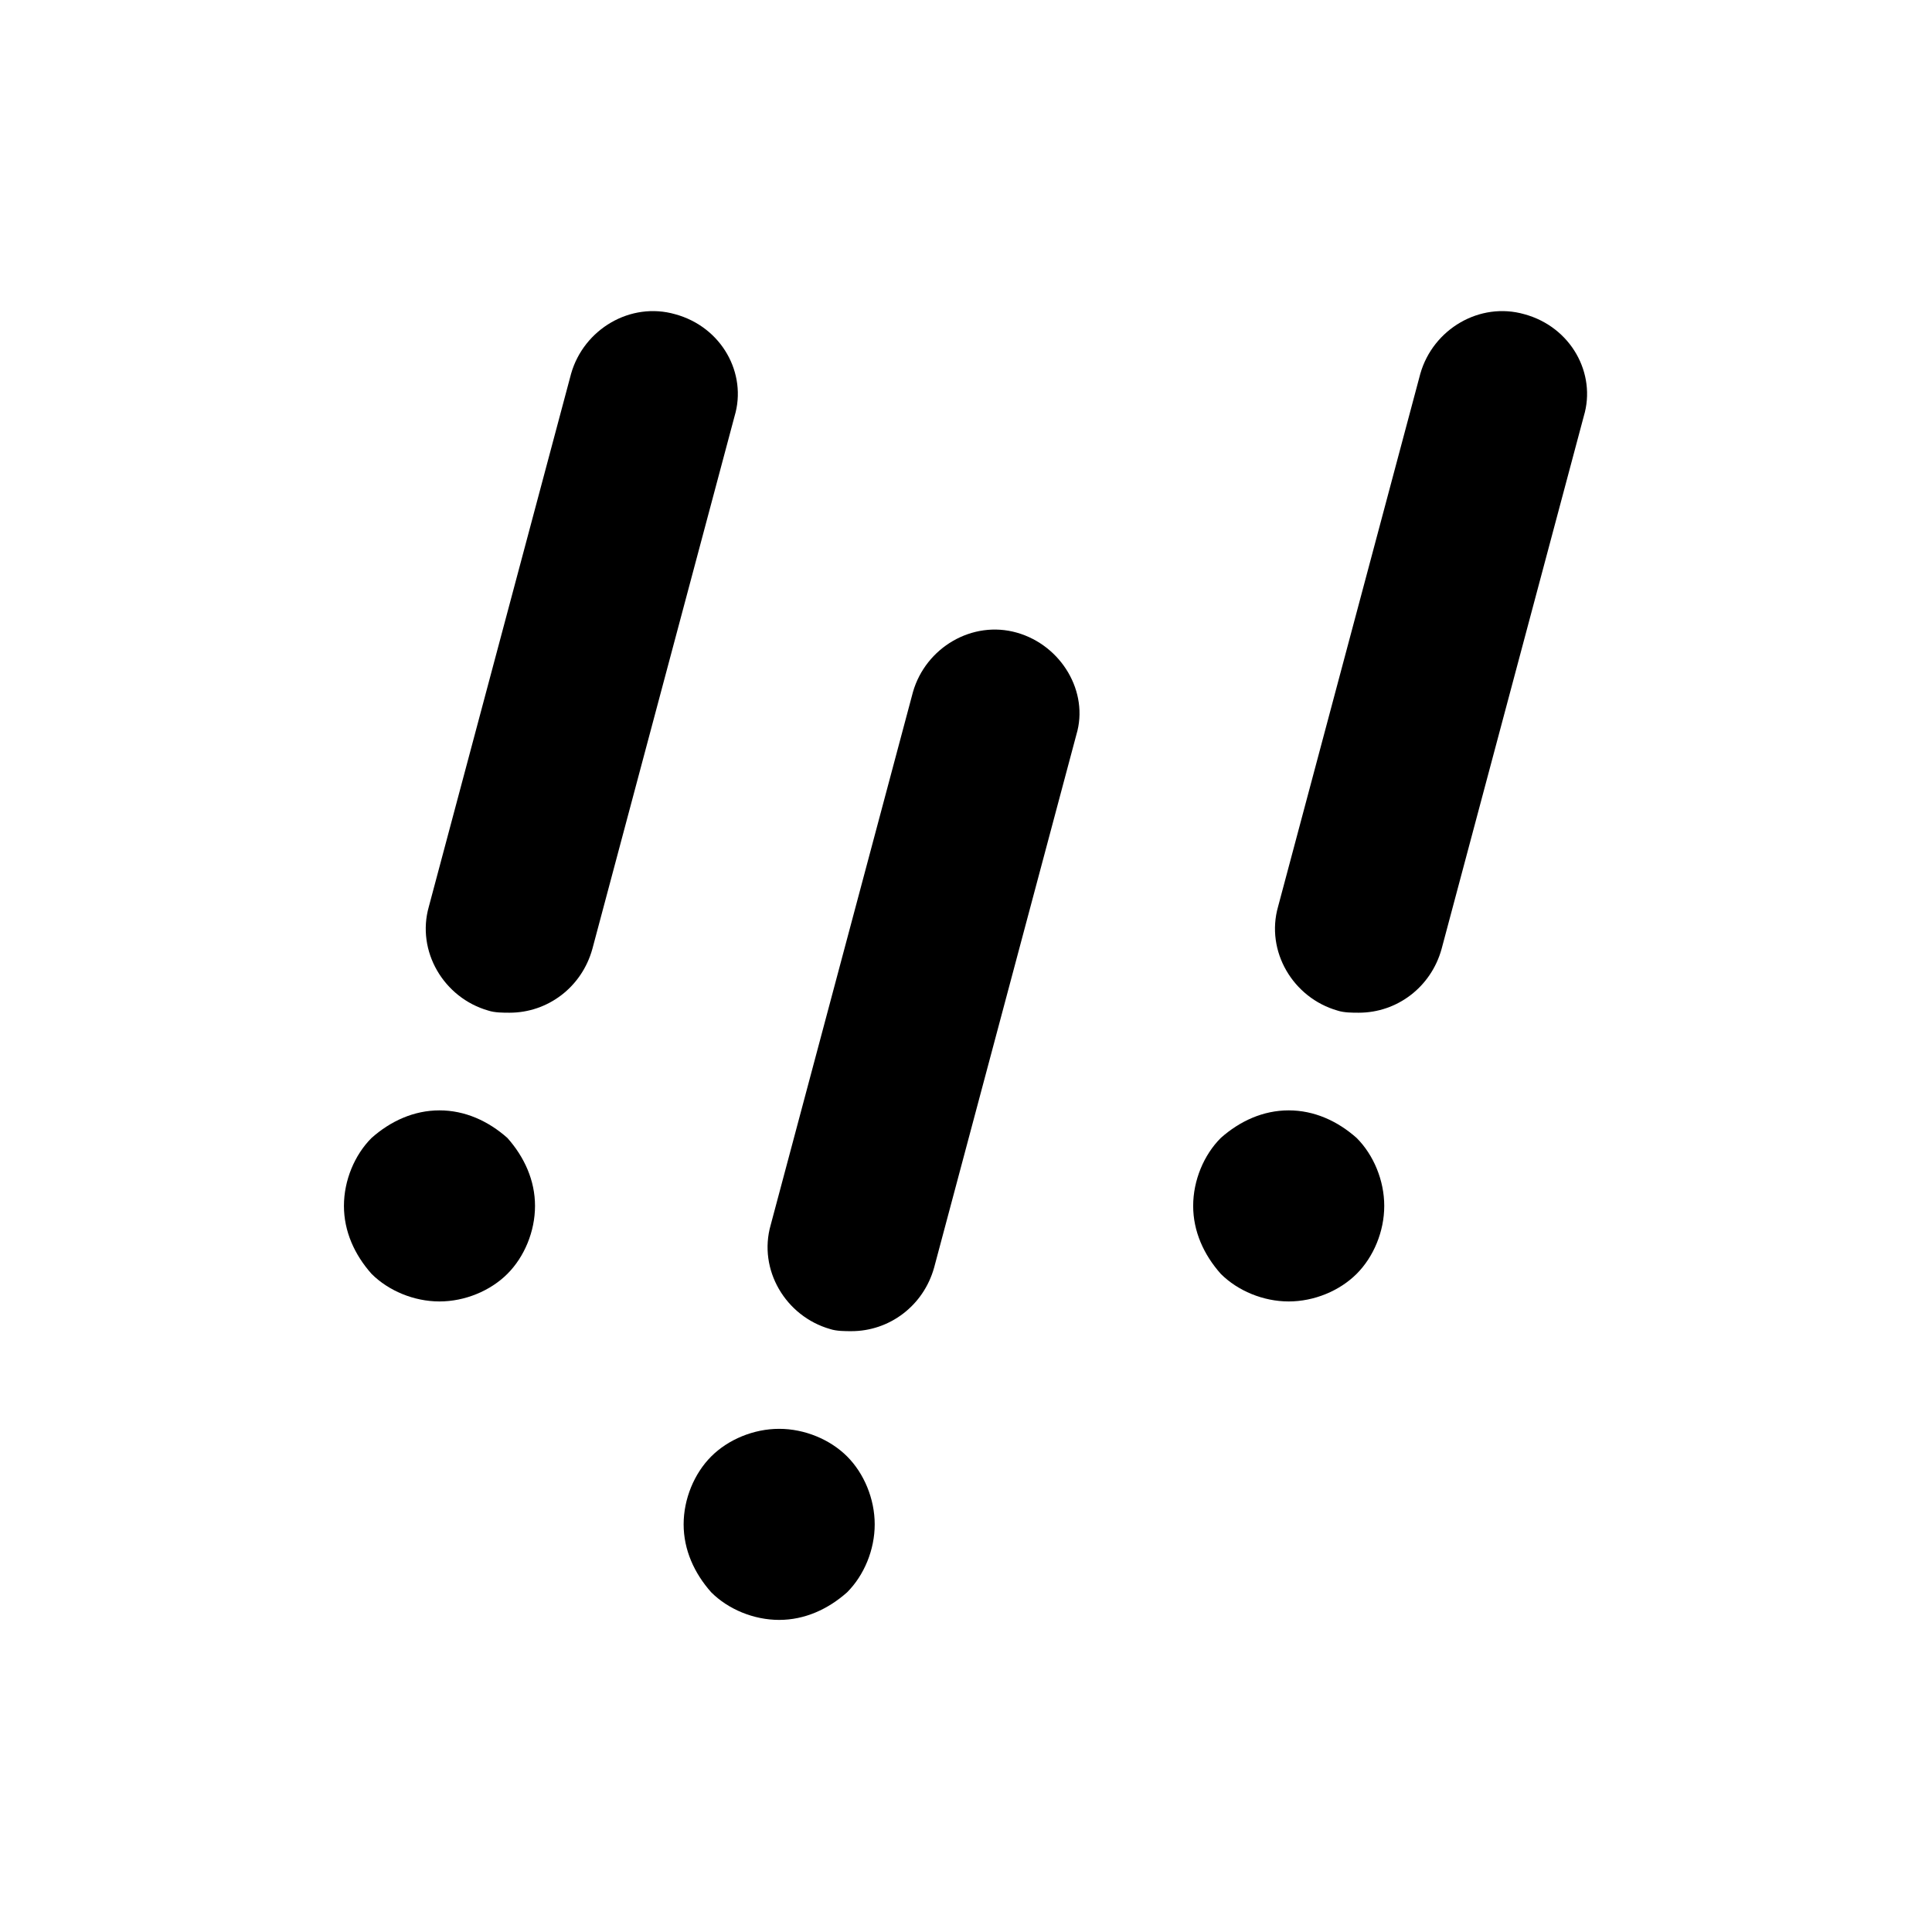
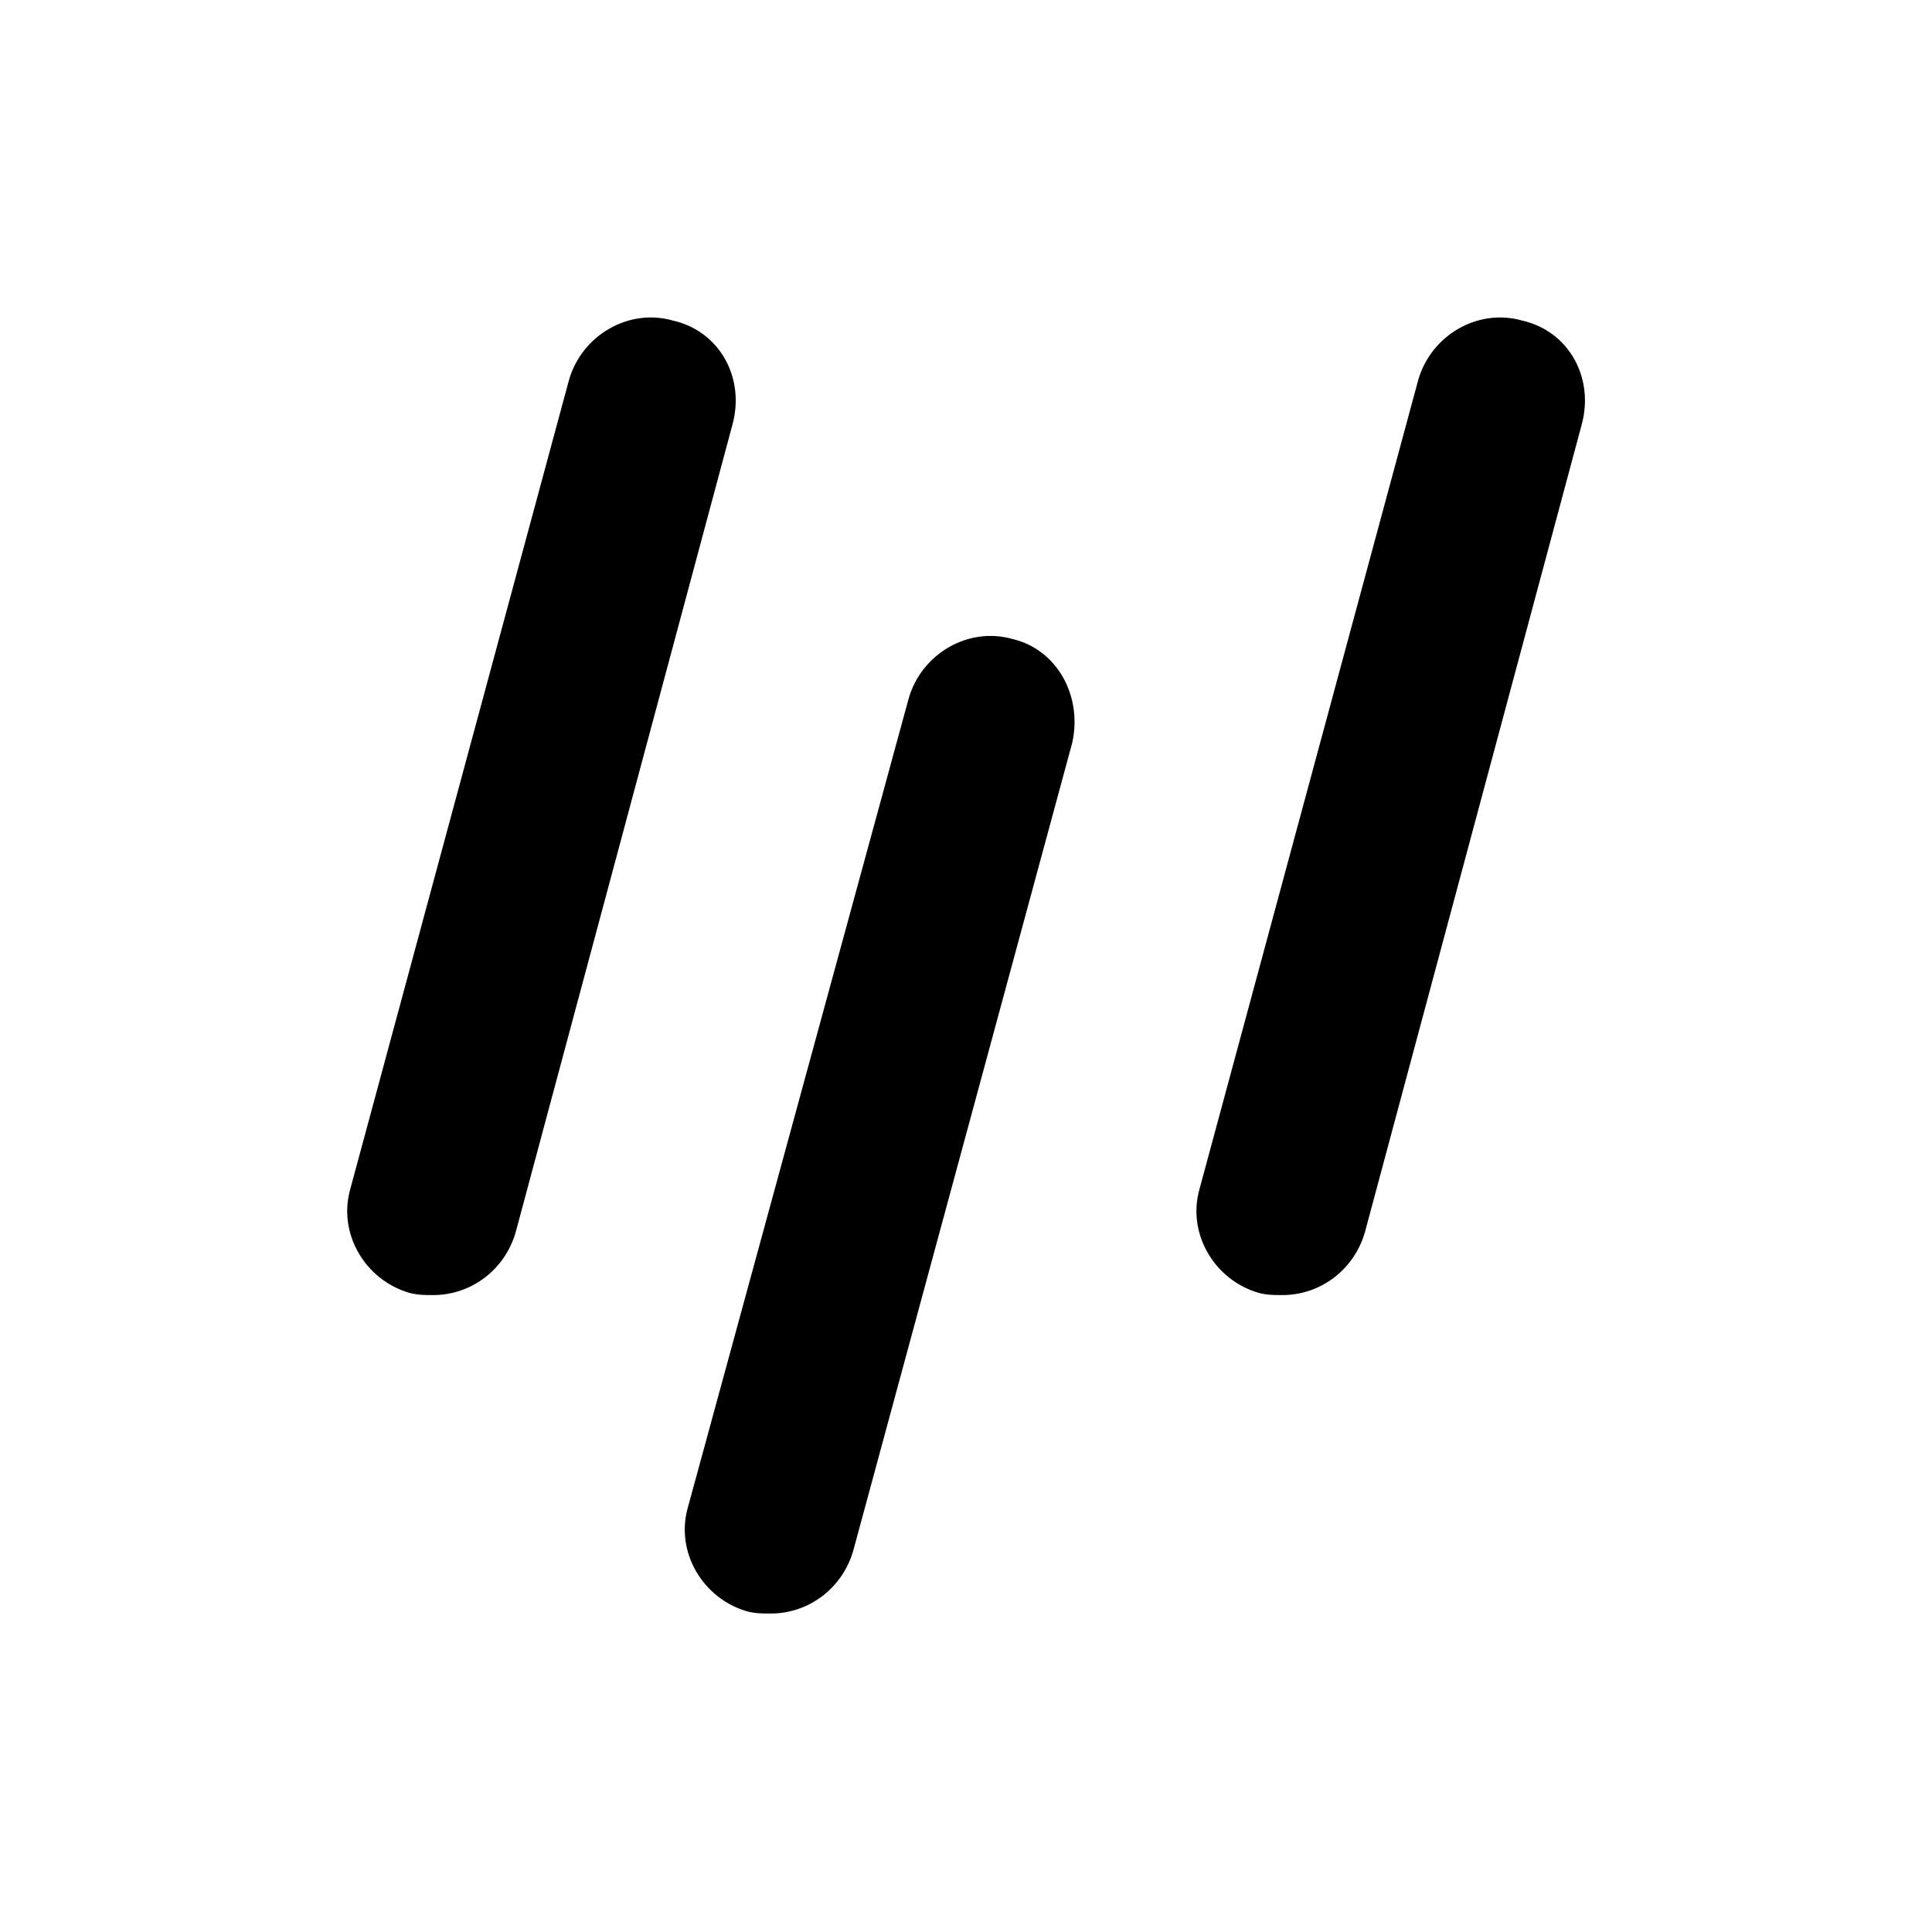
<svg xmlns="http://www.w3.org/2000/svg" version="1.1" id="Layer_1" x="0px" y="0px" viewBox="0 0 91 91" enable-background="new 0 0 91 91" xml:space="preserve">
  <g>
-     <path d="M31.8,14.8c-2.1-0.6-4.3,0.7-4.9,2.8l-6.7,25.1c-0.6,2.1,0.7,4.3,2.8,4.9c0.3,0.1,0.7,0.1,1,0.1c1.8,0,3.4-1.2,3.9-3   l6.7-25.1C35.2,17.6,34,15.4,31.8,14.8z" />
-     <path d="M20.7,52.3c-1.2,0-2.3,0.5-3.2,1.3c-0.8,0.8-1.3,2-1.3,3.2c0,1.2,0.5,2.3,1.3,3.2c0.8,0.8,2,1.3,3.2,1.3   c1.2,0,2.4-0.5,3.2-1.3c0.8-0.8,1.3-2,1.3-3.2c0-1.2-0.5-2.3-1.3-3.2C23,52.8,21.9,52.3,20.7,52.3z" />
-     <path d="M36.7,67.3c-1.2,0-2.4,0.5-3.2,1.3c-0.8,0.8-1.3,2-1.3,3.2c0,1.2,0.5,2.3,1.3,3.2c0.8,0.8,2,1.3,3.2,1.3   c1.2,0,2.3-0.5,3.2-1.3c0.8-0.8,1.3-2,1.3-3.2c0-1.2-0.5-2.4-1.3-3.2C39.1,67.8,37.9,67.3,36.7,67.3z" />
-     <path d="M60.7,52.3c-1.2,0-2.3,0.5-3.2,1.3c-0.8,0.8-1.3,2-1.3,3.2c0,1.2,0.5,2.3,1.3,3.2c0.8,0.8,2,1.3,3.2,1.3   c1.2,0,2.4-0.5,3.2-1.3c0.8-0.8,1.3-2,1.3-3.2c0-1.2-0.5-2.4-1.3-3.2C63,52.8,61.9,52.3,60.7,52.3z" />
-     <path d="M47.9,29.8c-2.1-0.6-4.3,0.7-4.9,2.8l-6.7,25.1c-0.6,2.1,0.7,4.3,2.8,4.9c0.3,0.1,0.7,0.1,1,0.1c1.8,0,3.4-1.2,3.9-3   l6.7-25.1C51.3,32.6,50,30.4,47.9,29.8z" />
-     <path d="M71.8,14.8c-2.1-0.6-4.3,0.7-4.9,2.8l-6.7,25.1c-0.6,2.1,0.7,4.3,2.8,4.9c0.3,0.1,0.7,0.1,1,0.1c1.8,0,3.4-1.2,3.9-3   l6.7-25.1C75.2,17.6,74,15.4,71.8,14.8z" />
+     <path d="M31.7,15.1c-2.1-0.6-4.3,0.7-4.9,2.8L16.5,56c-0.6,2.1,0.7,4.3,2.8,4.9c0.4,0.1,0.7,0.1,1.1,0.1c1.8,0,3.4-1.2,3.9-3   L34.5,20C35.1,17.8,33.9,15.6,31.7,15.1z" />
+     <path d="M47.7,30.1c-2.1-0.6-4.3,0.7-4.9,2.8L32.4,71c-0.6,2.1,0.7,4.3,2.8,4.9c0.4,0.1,0.7,0.1,1.1,0.1c1.8,0,3.4-1.2,3.9-3   L50.5,35C51,32.8,49.8,30.6,47.7,30.1z" />
+     <path d="M71.7,15.1c-2.1-0.6-4.3,0.7-4.9,2.8L56.5,56c-0.6,2.1,0.7,4.3,2.8,4.9c0.4,0.1,0.7,0.1,1.1,0.1c1.8,0,3.4-1.2,3.9-3   L74.5,20C75.1,17.8,73.9,15.6,71.7,15.1z" />
  </g>
</svg>
